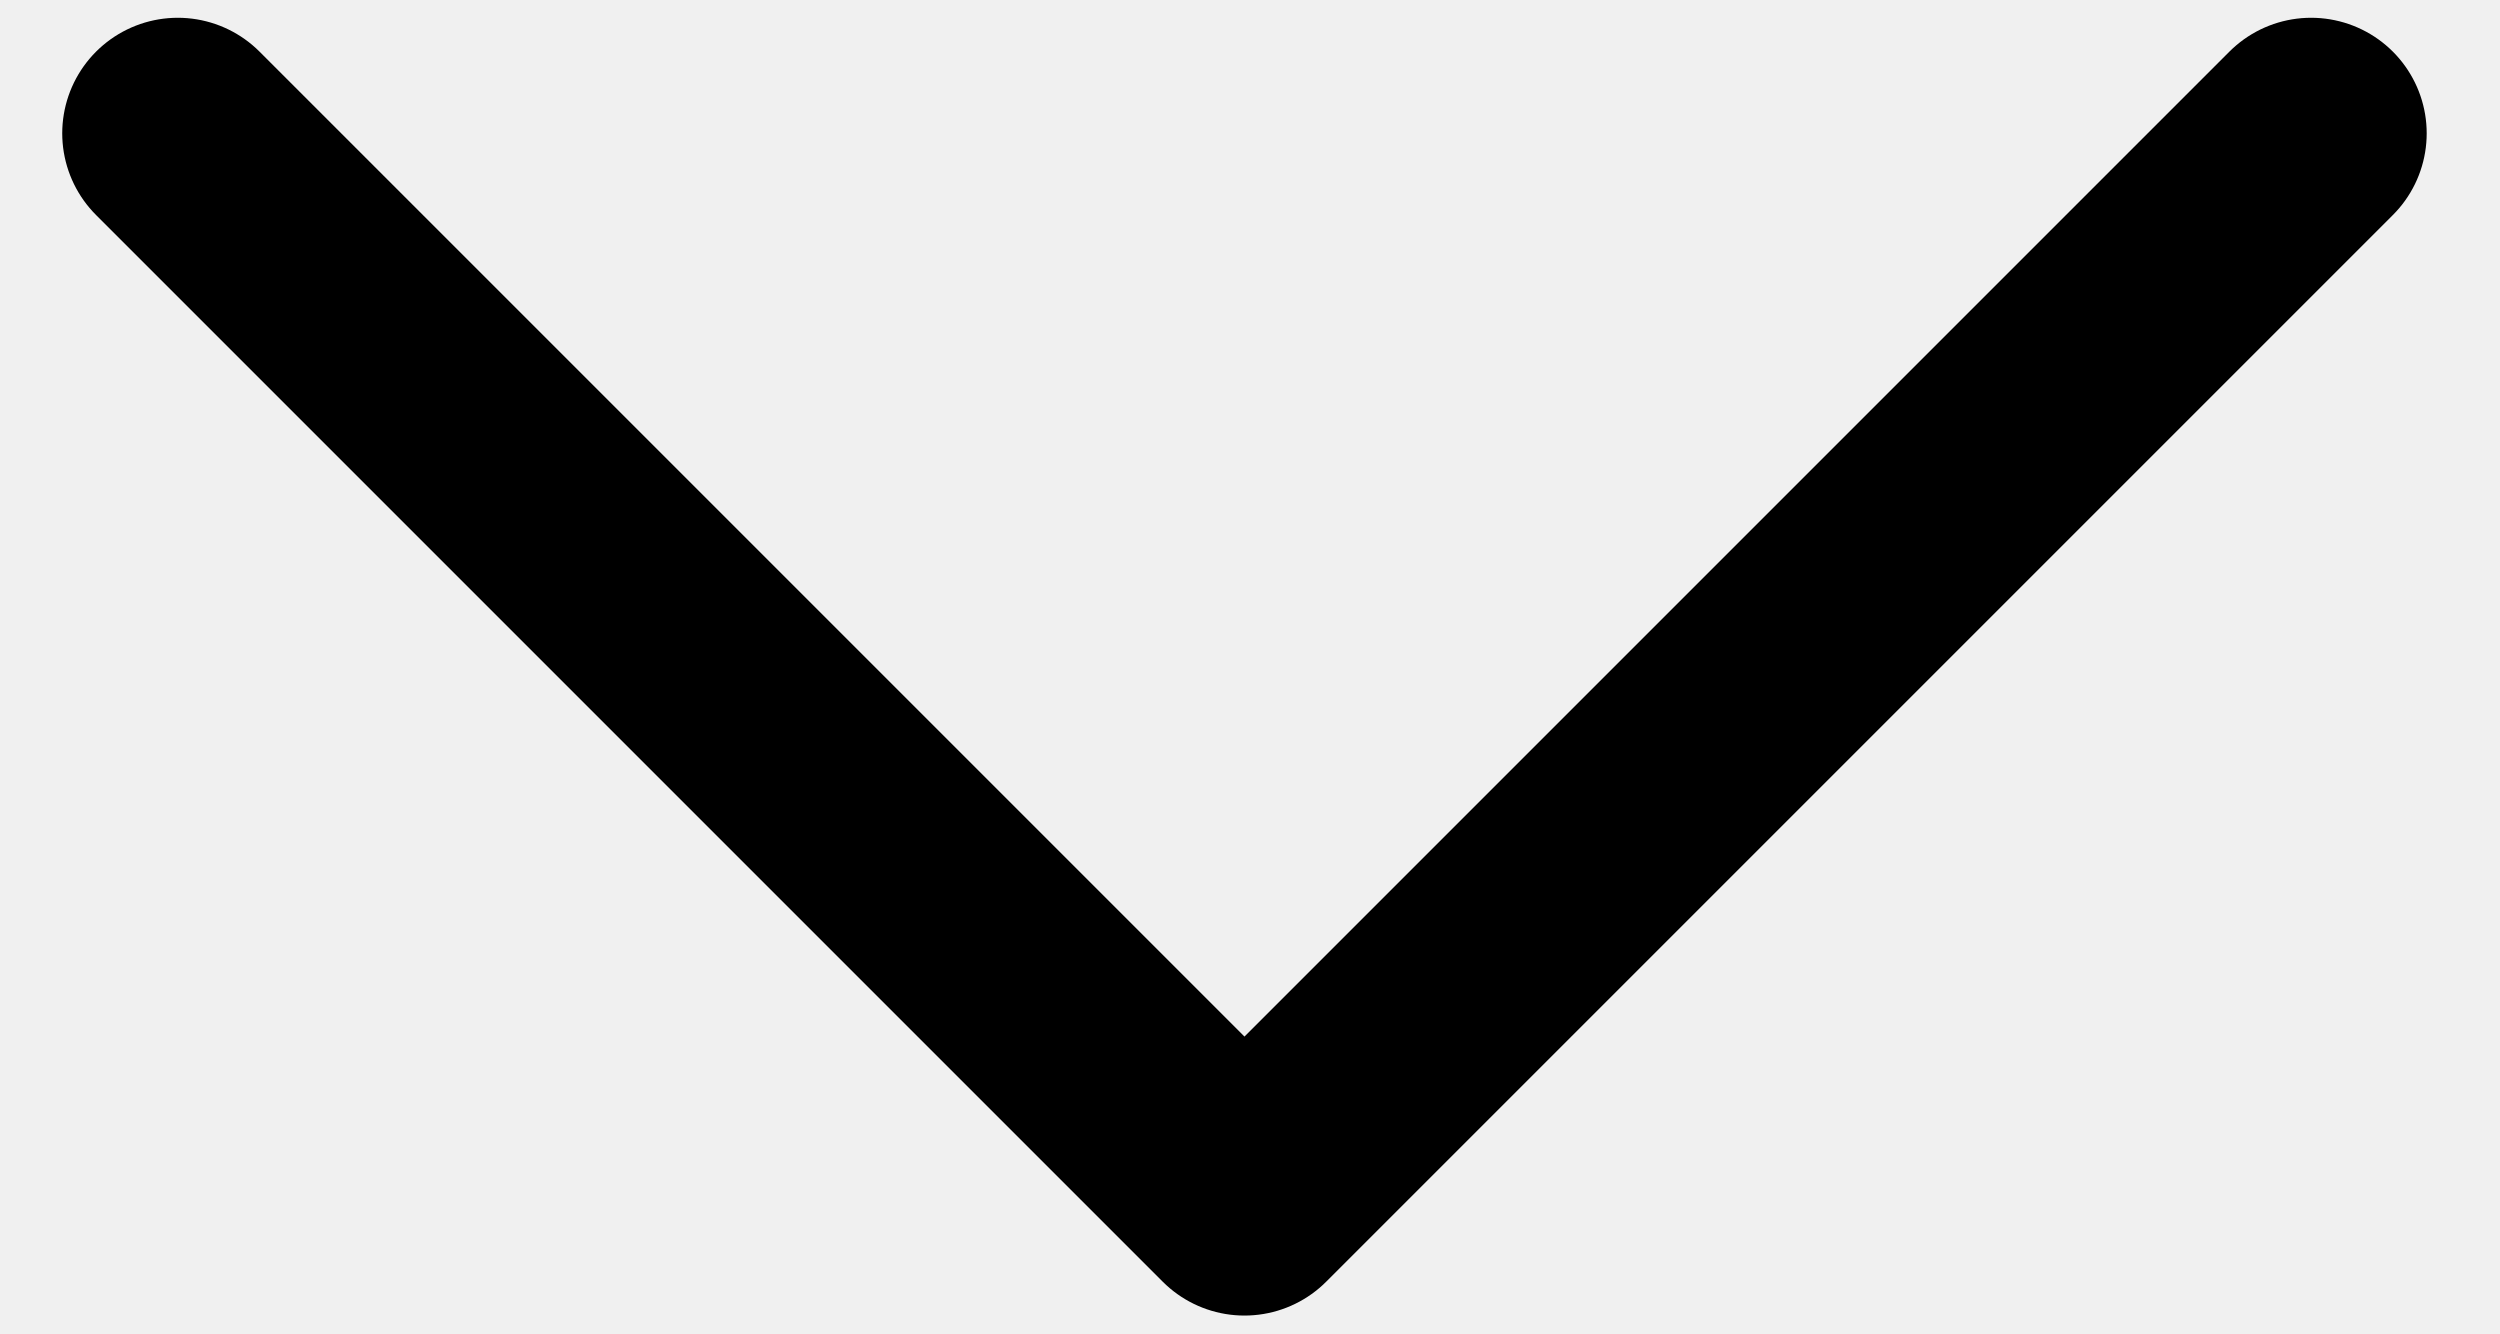
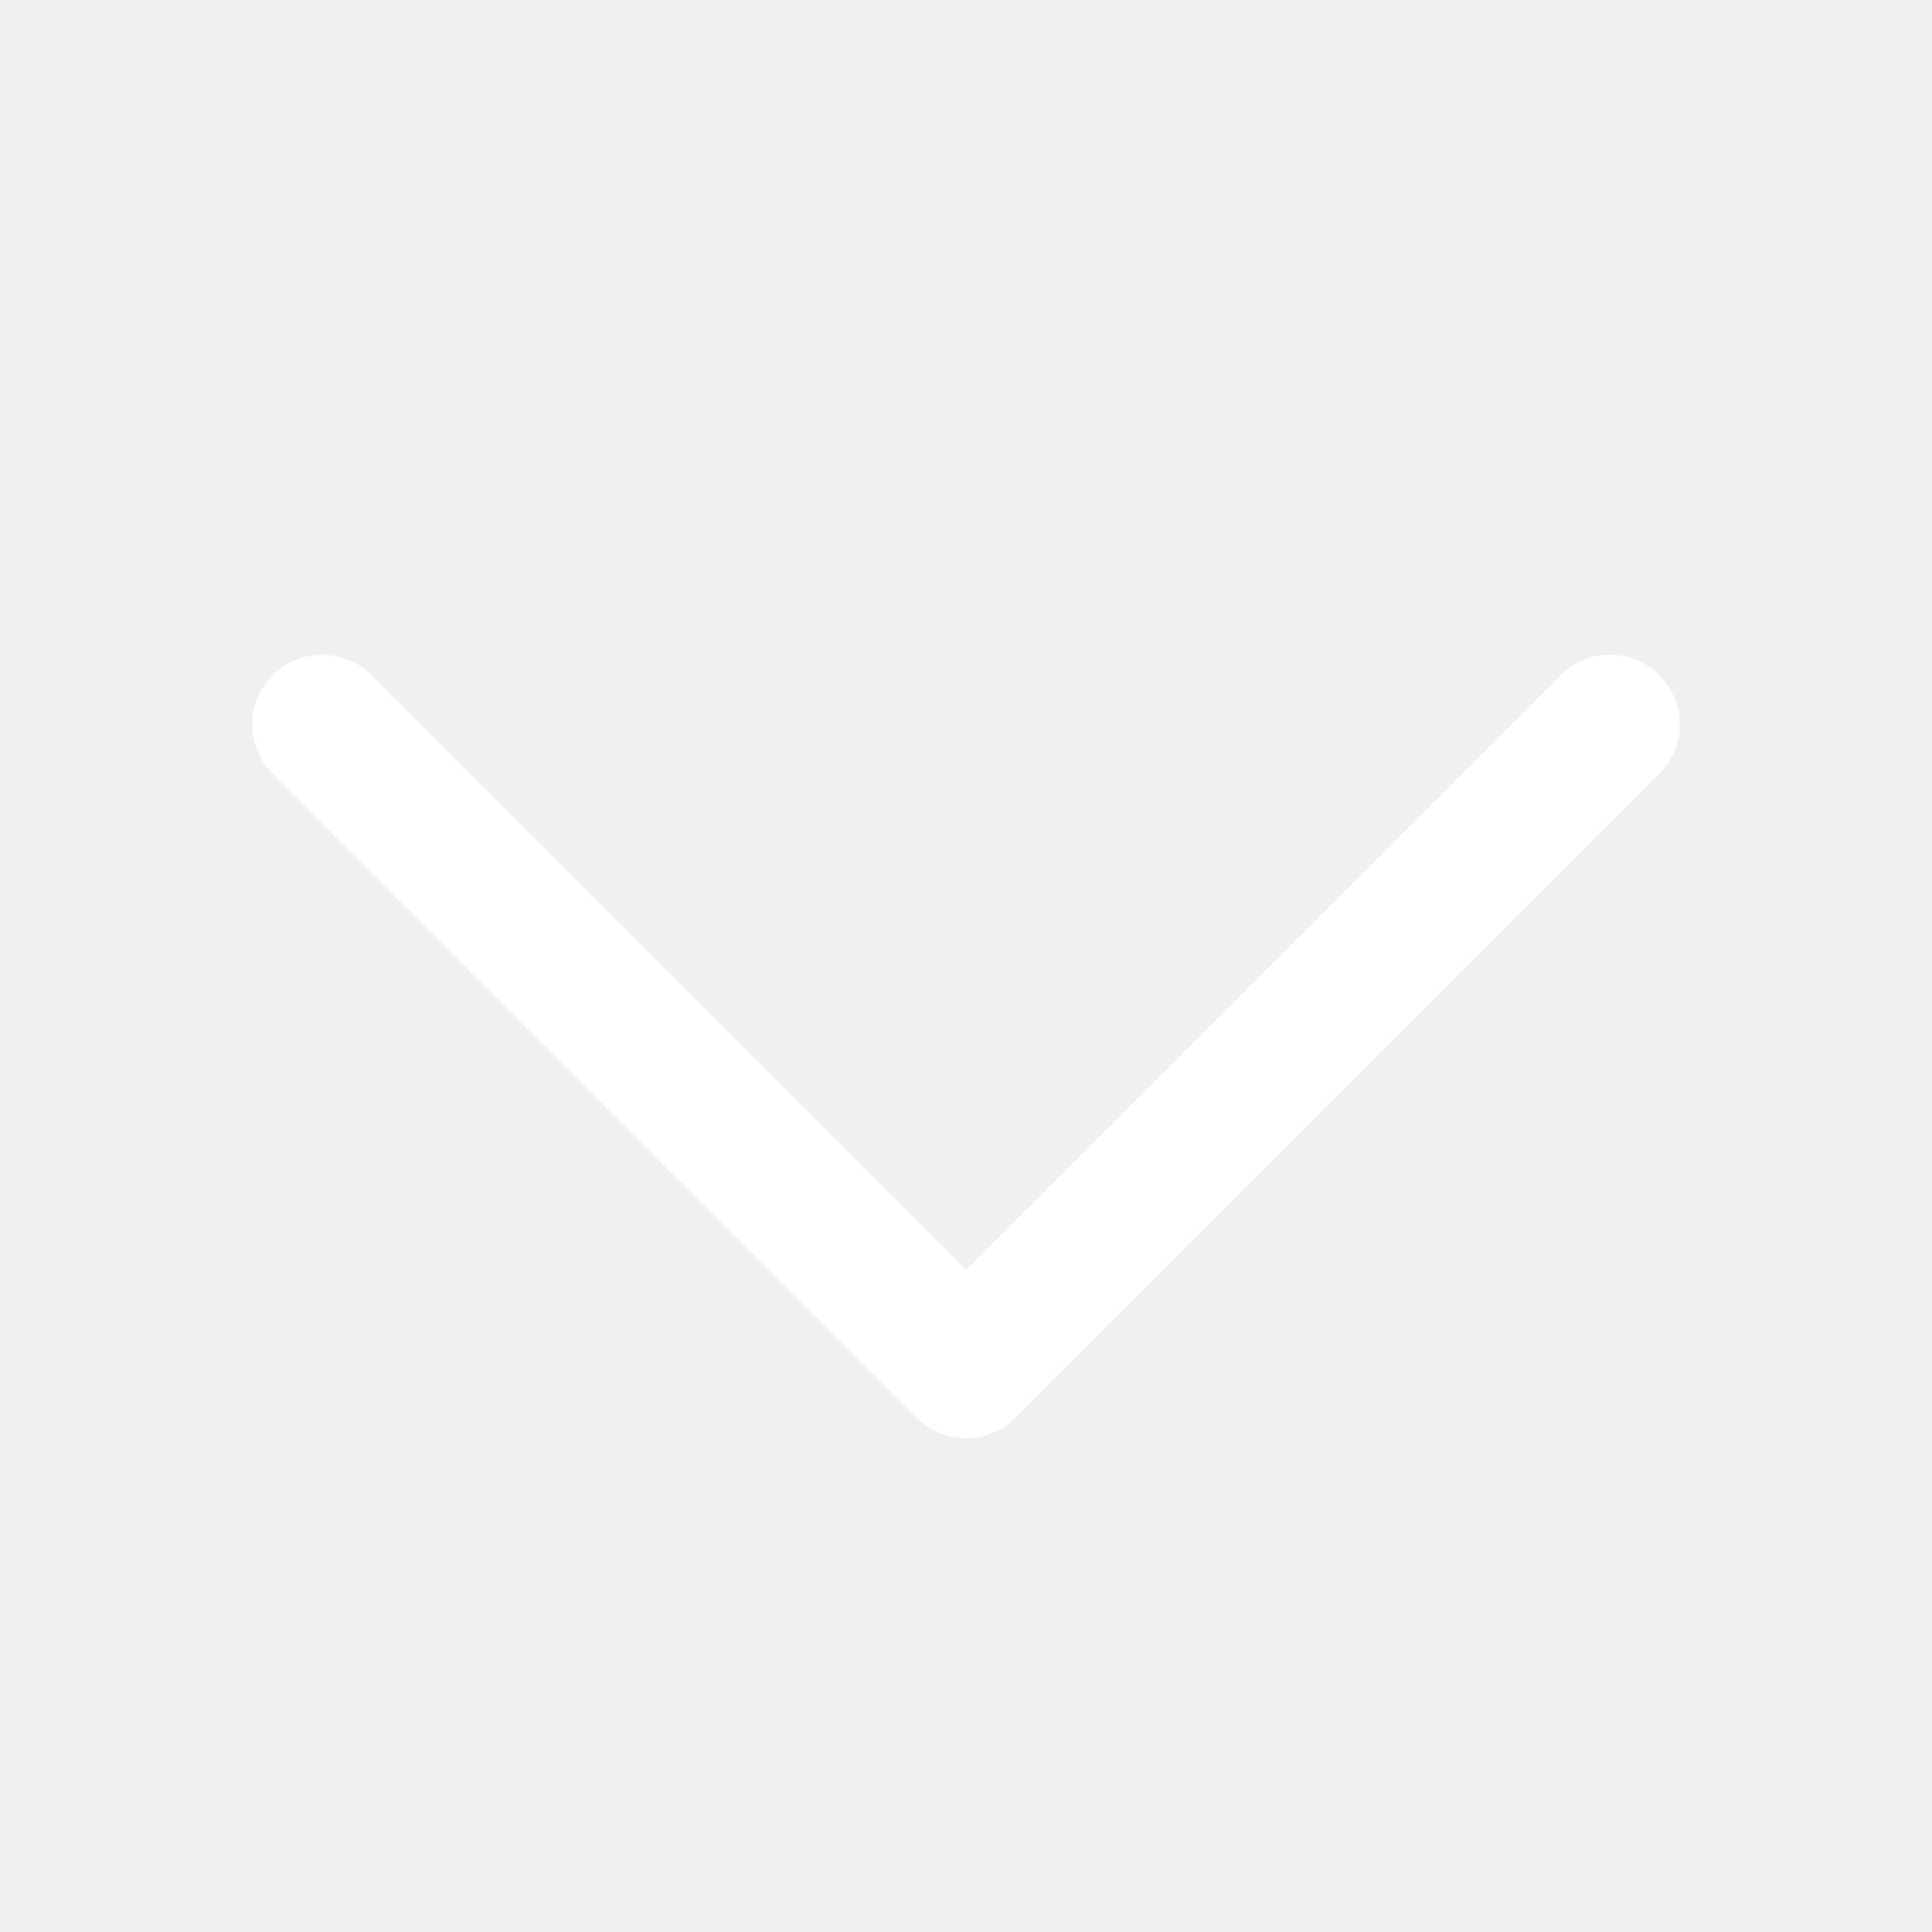
- <svg xmlns="http://www.w3.org/2000/svg" version="1.1" width="60" height="32" viewBox="0 0 60 32">
-   <path fill="none" stroke-linejoin="round" stroke-linecap="round" stroke-miterlimit="4" stroke-width="5.547" stroke="#000" d="M4.267 3.2l25.6 25.6 25.6-25.6" />
+ <svg xmlns="http://www.w3.org/2000/svg" width="36" height="36" viewBox="0 0 36 36" fill="none">
+   <g id="outline / chevron-up">
+     <path id="shape" d="M6 13.5L18 25.5L30 13.5" stroke="white" stroke-width="2.6" stroke-linecap="round" stroke-linejoin="round" />
+   </g>
</svg>
